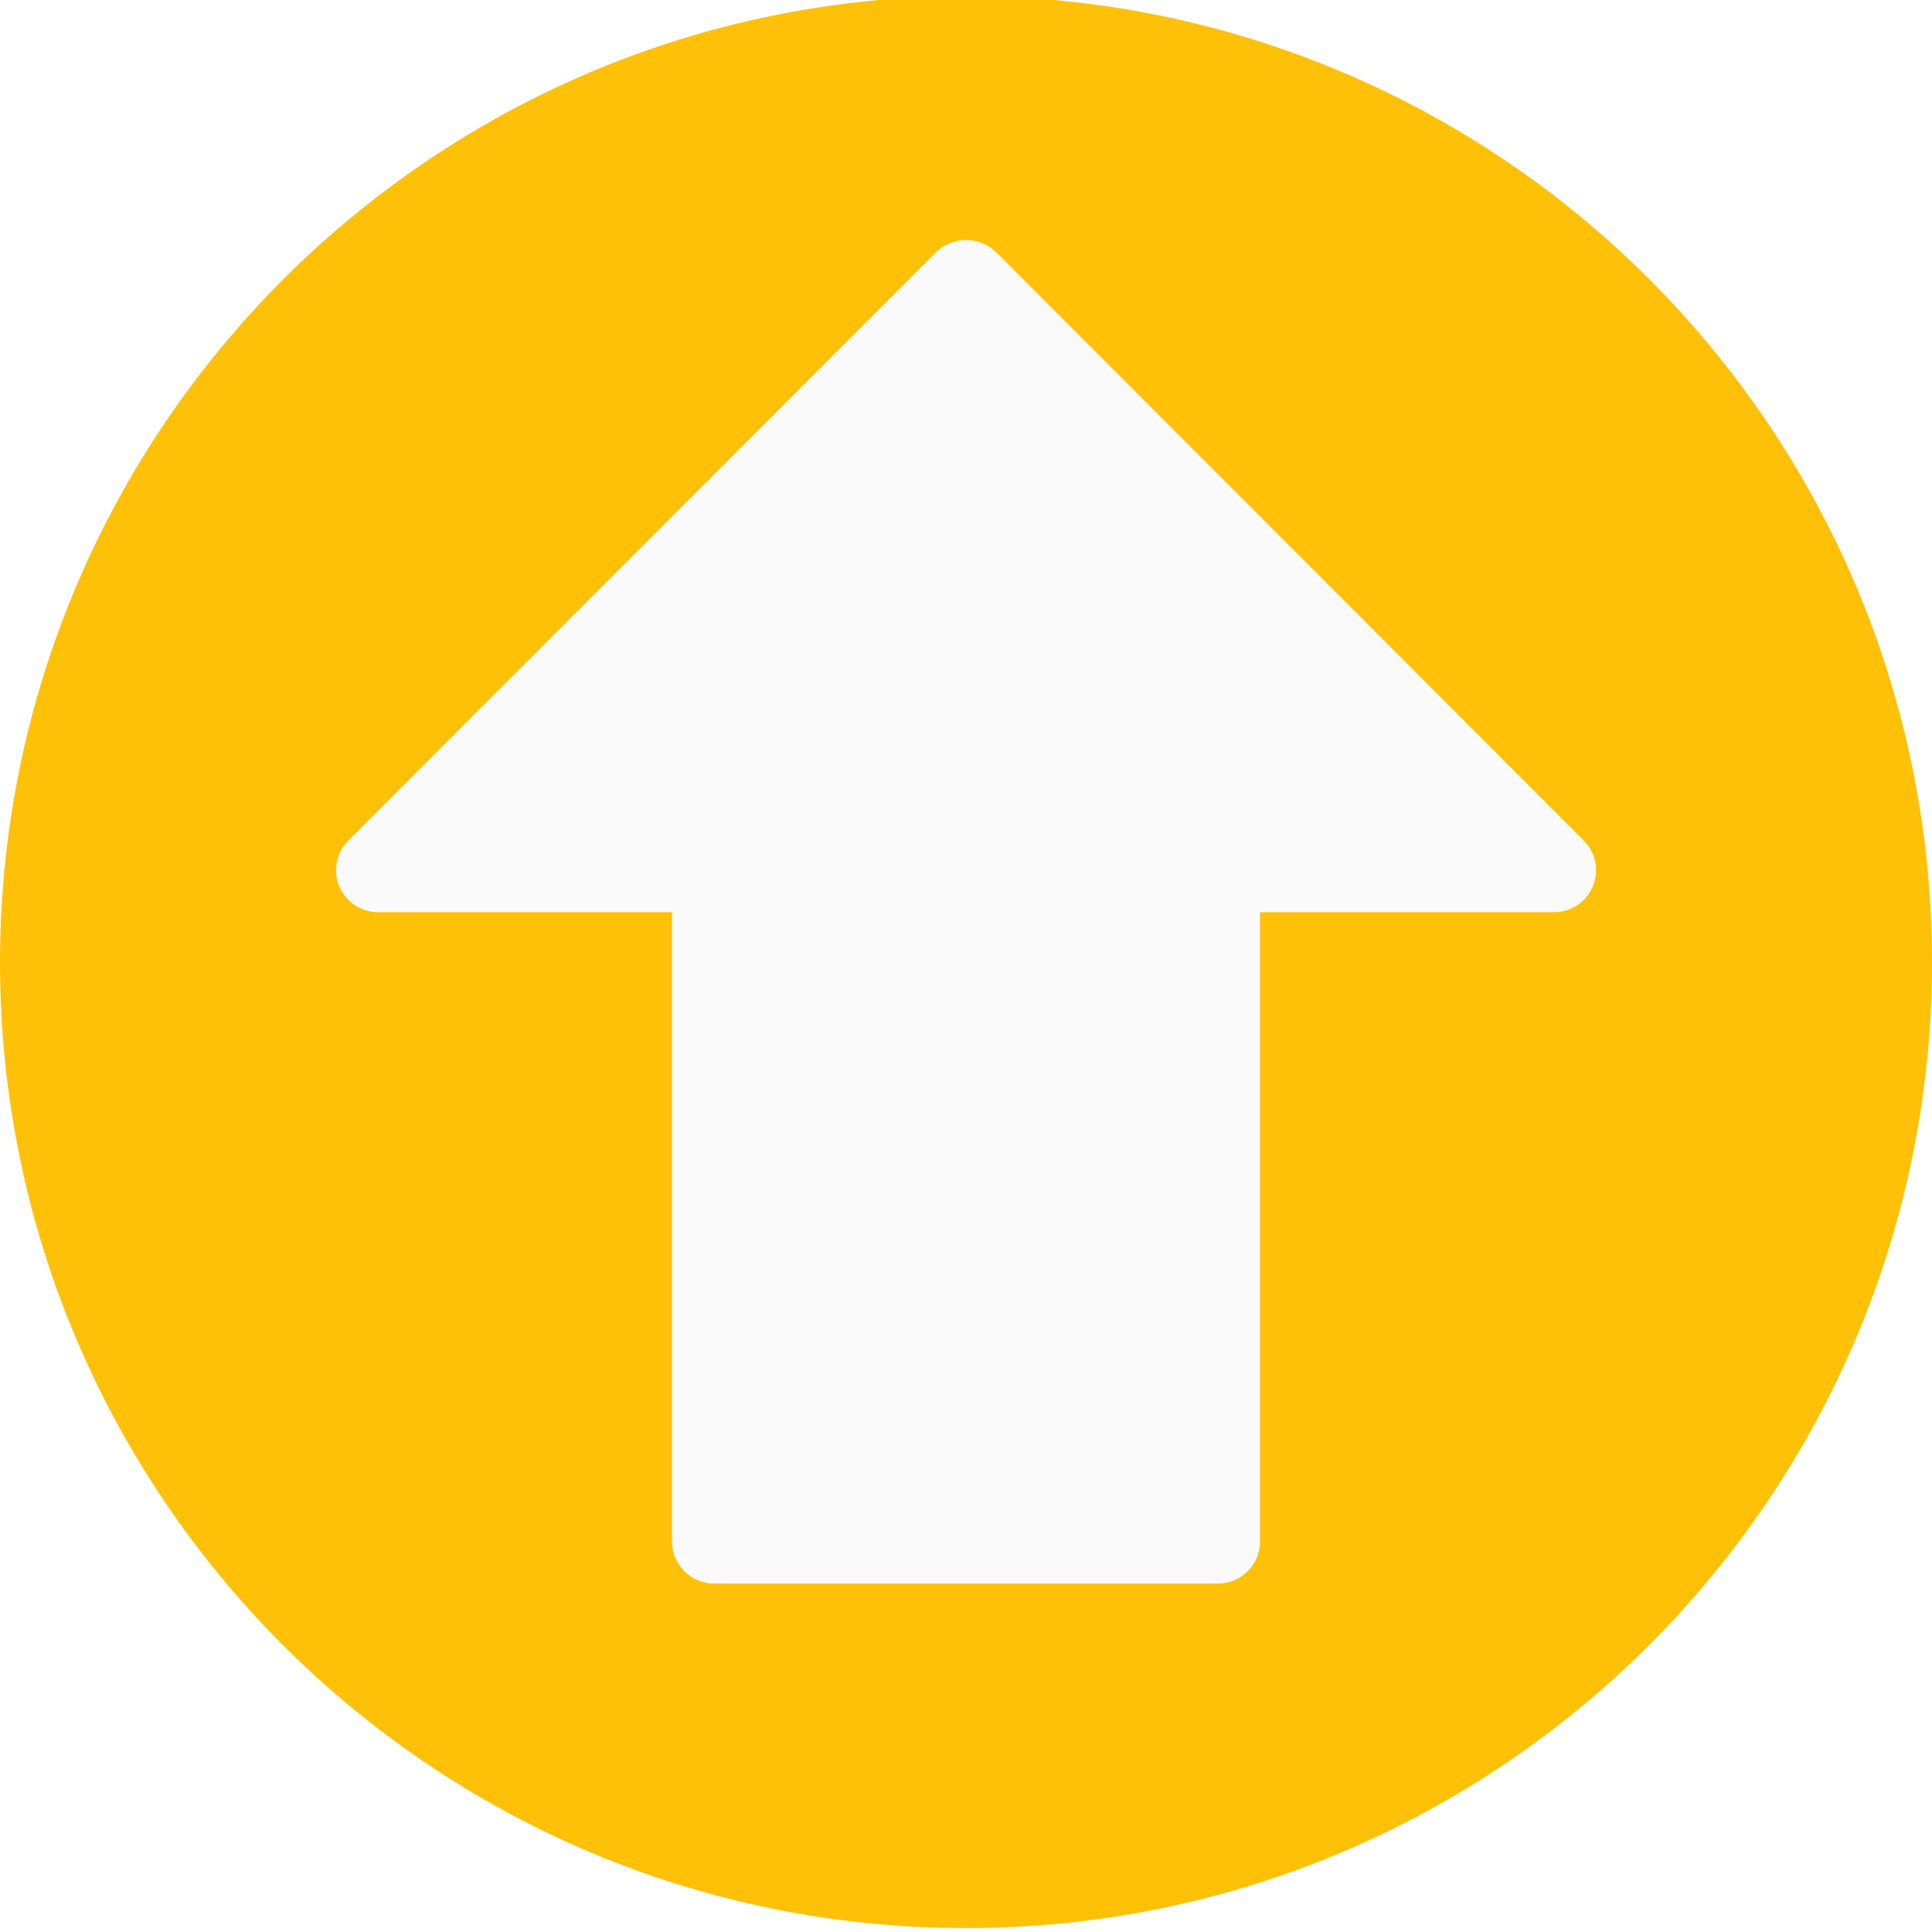
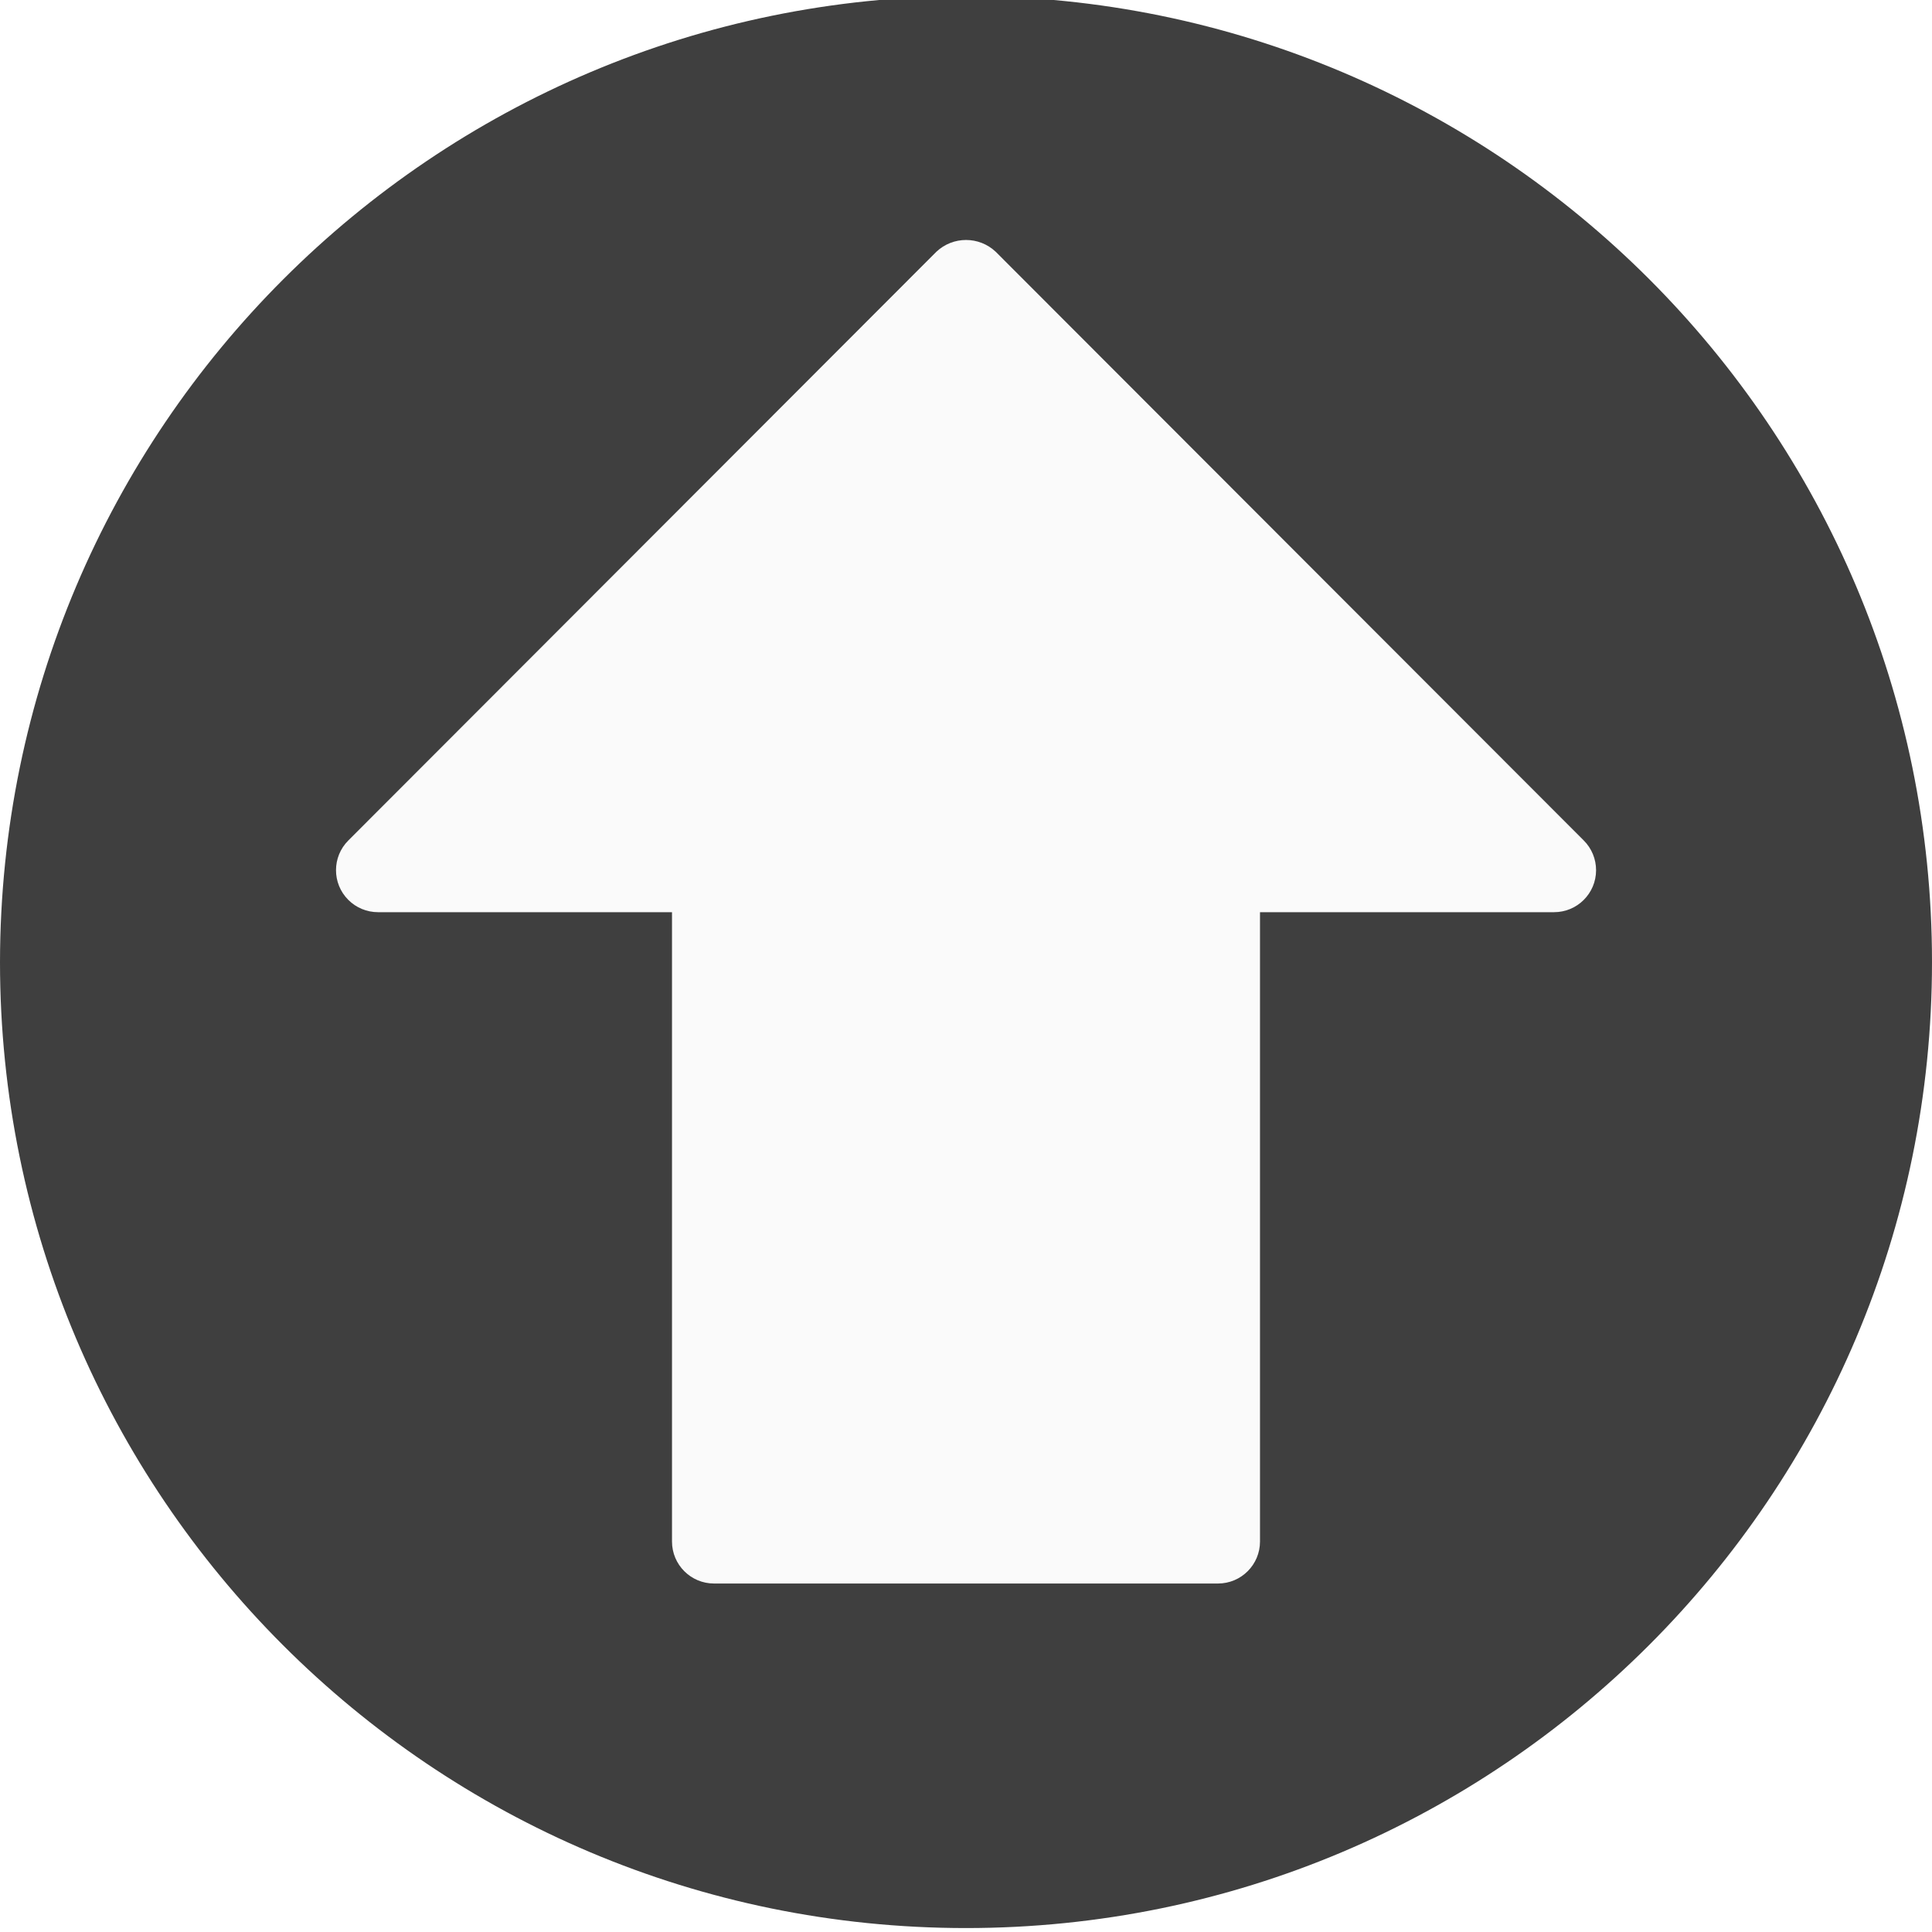
<svg xmlns="http://www.w3.org/2000/svg" width="490.667" height="490.667">
  <g>
-     <rect fill="none" id="canvas_background" height="602" width="802" y="-1" x="-1" />
+     <rect x="-1" y="-1" width="492.667" height="492.667" id="canvas_background" fill="none" />
  </g>
  <g>
-     <path transform="rotate(-90 245.333,244.333) " id="svg_1" fill="#FFC107" d="m245.333,-1c-135.494,0 -245.333,109.839 -245.333,245.333s109.839,245.333 245.333,245.333s245.333,-109.839 245.333,-245.333c-0.152,-135.43 -109.902,-245.18 -245.333,-245.333z" />
-     <path id="svg_2" fill="#FAFAFA" d="m252.885,63.944c-4.234,-3.996 -10.849,-3.996 -15.083,0l-149.333,149.504c-4.171,4.16 -4.179,10.914 -0.019,15.085c2.001,2.006 4.717,3.133 7.55,3.134l74.667,0l0,159.829c0,5.891 4.776,10.667 10.667,10.667l128,0c5.891,0 10.667,-4.776 10.667,-10.667l0,-159.829l74.667,0c5.891,0.011 10.675,-4.757 10.686,-10.648c0.005,-2.84 -1.123,-5.565 -3.134,-7.571l-149.335,-149.504z" />
+     <path d="m245.333,-1c-135.494,0 -245.333,109.839 -245.333,245.333s109.839,245.333 245.333,245.333s245.333,-109.839 245.333,-245.333c-0.152,-135.43 -109.902,-245.18 -245.333,-245.333z" fill="#3f3f3f" id="svg_1" transform="rotate(-90 245.333,244.333) " />
+     <path d="m252.885,63.944c-4.234,-3.996 -10.849,-3.996 -15.083,0l-149.333,149.504c-4.171,4.16 -4.179,10.914 -0.019,15.085c2.001,2.006 4.717,3.133 7.55,3.134l74.667,0l0,159.829c0,5.891 4.776,10.667 10.667,10.667l128,0c5.891,0 10.667,-4.776 10.667,-10.667l0,-159.829l74.667,0c5.891,0.011 10.675,-4.757 10.686,-10.648c0.005,-2.84 -1.123,-5.565 -3.134,-7.571l-149.335,-149.504z" fill="#FAFAFA" id="svg_2" />
    <g id="svg_3" />
    <g id="svg_4" />
    <g id="svg_5" />
    <g id="svg_6" />
    <g id="svg_7" />
    <g id="svg_8" />
    <g id="svg_9" />
    <g id="svg_10" />
    <g id="svg_11" />
    <g id="svg_12" />
    <g id="svg_13" />
    <g id="svg_14" />
    <g id="svg_15" />
    <g id="svg_16" />
    <g id="svg_17" />
  </g>
</svg>
